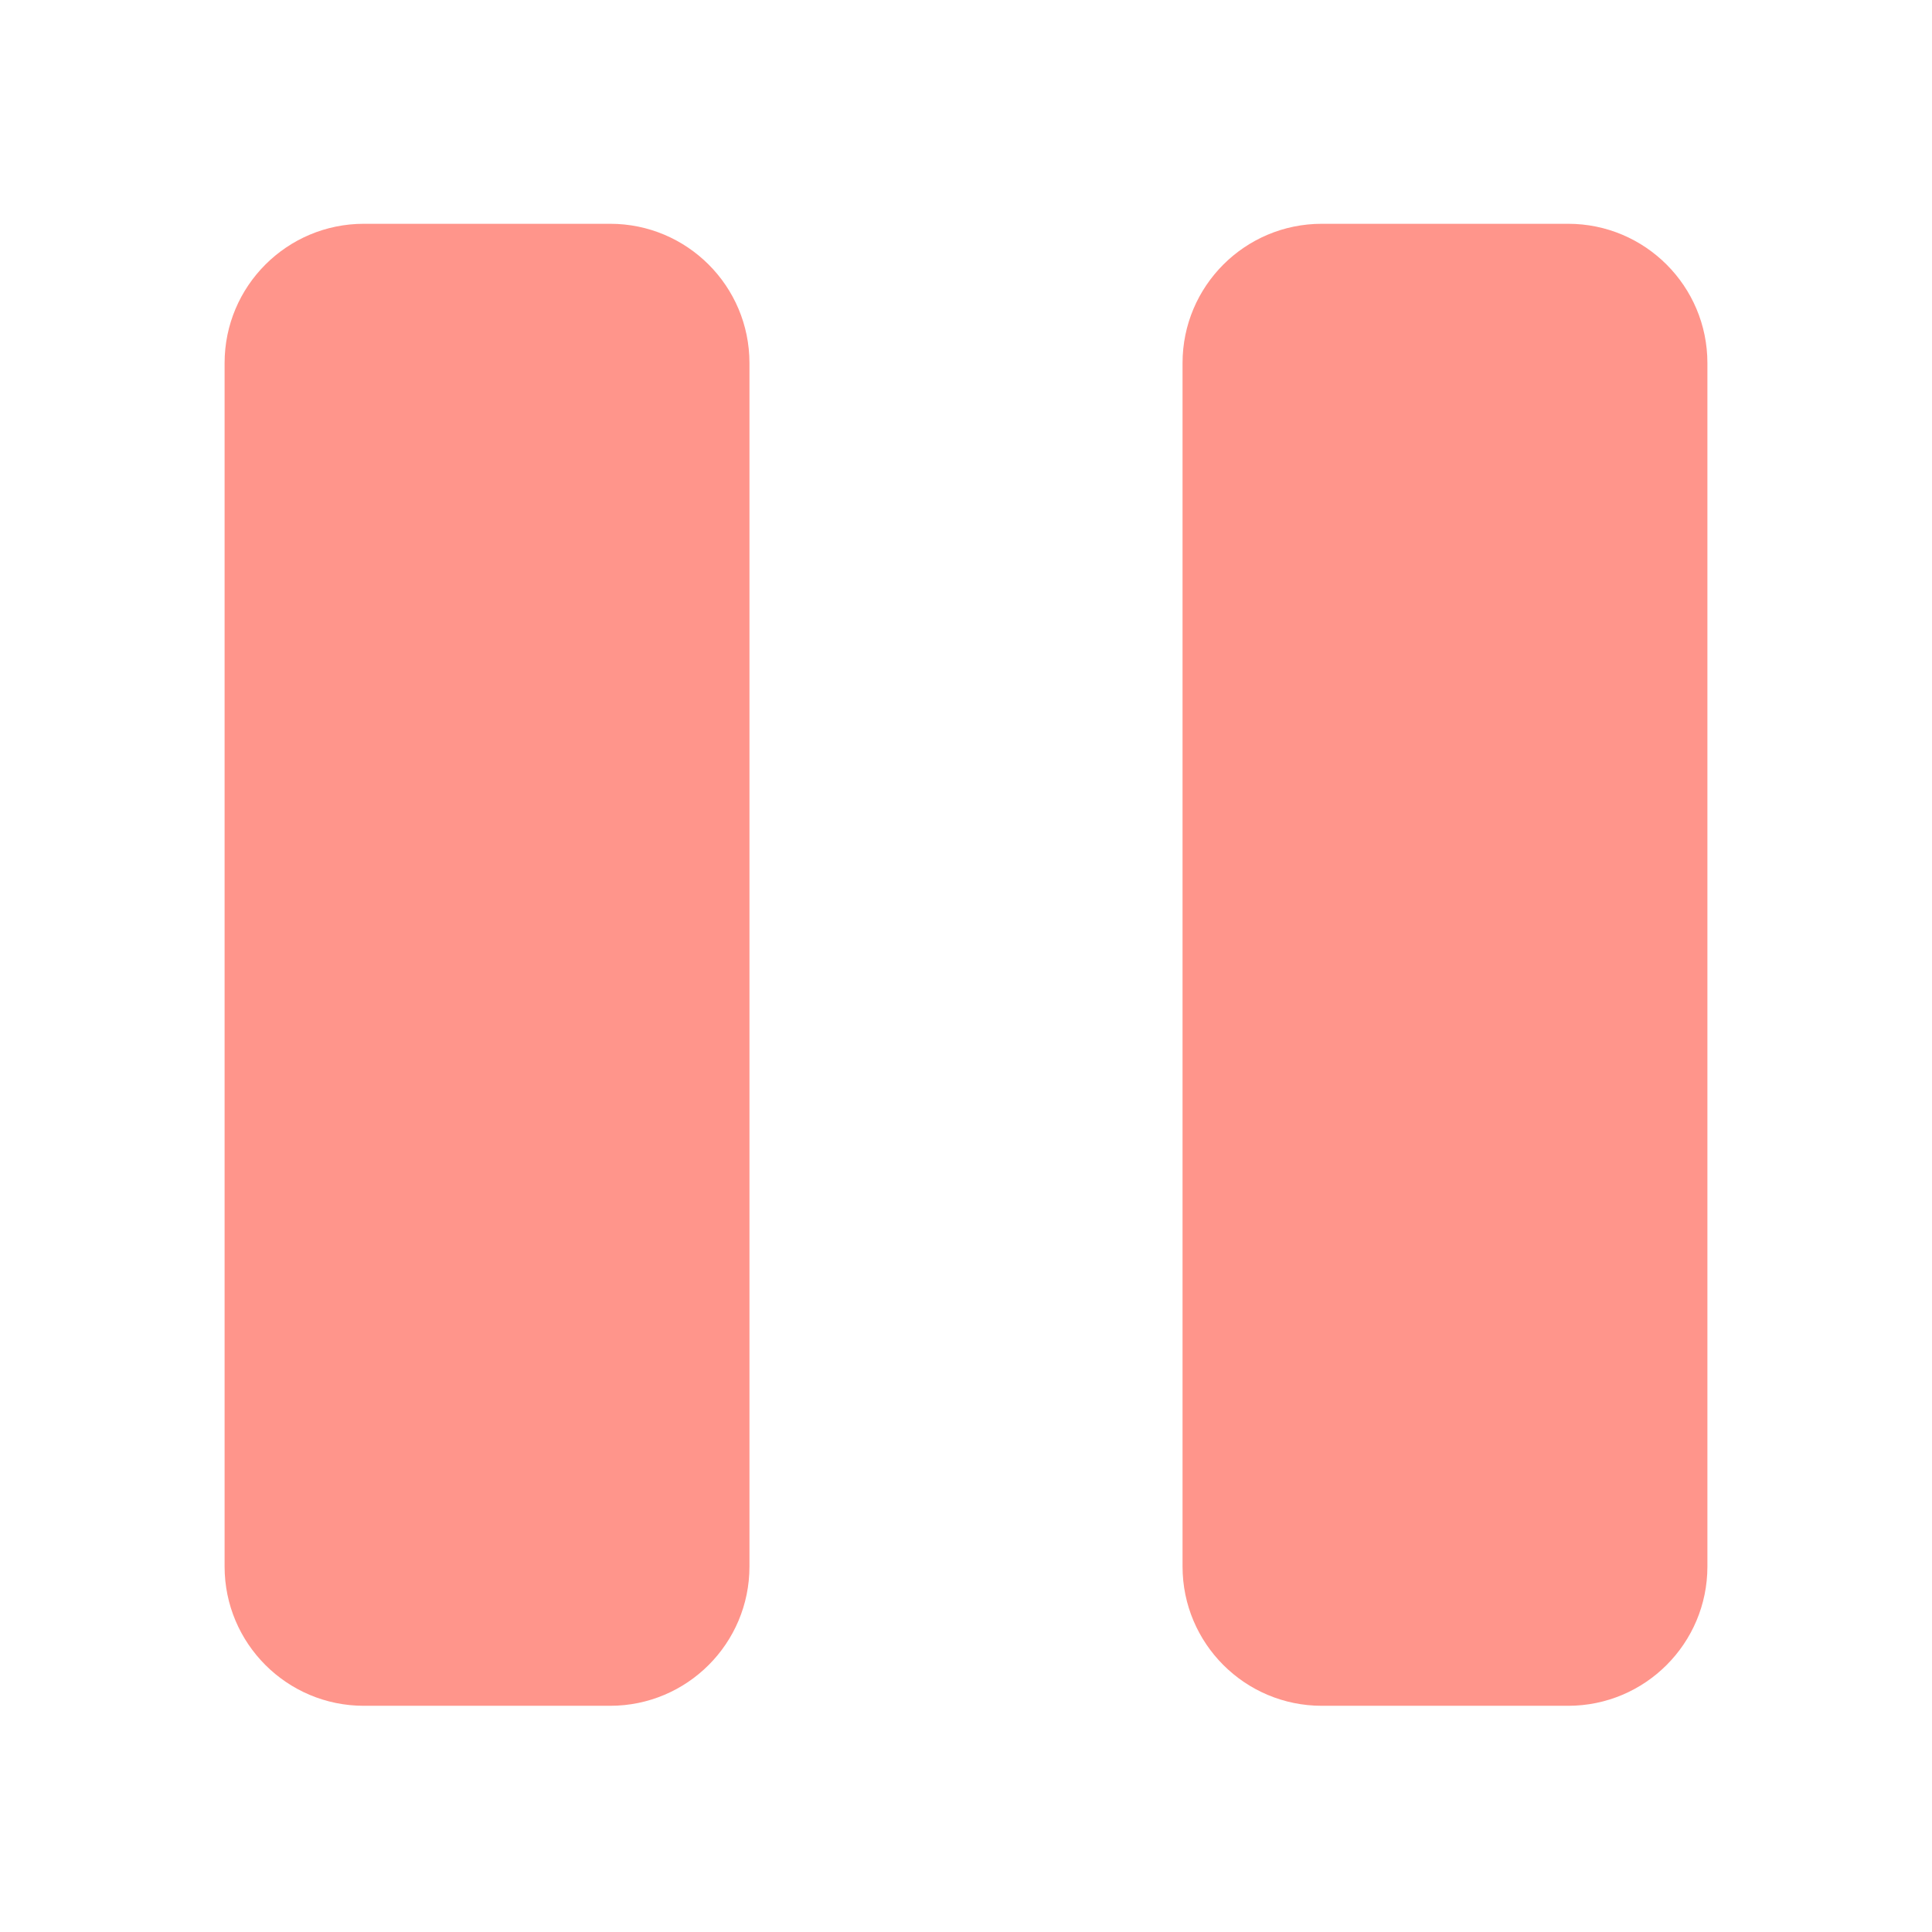
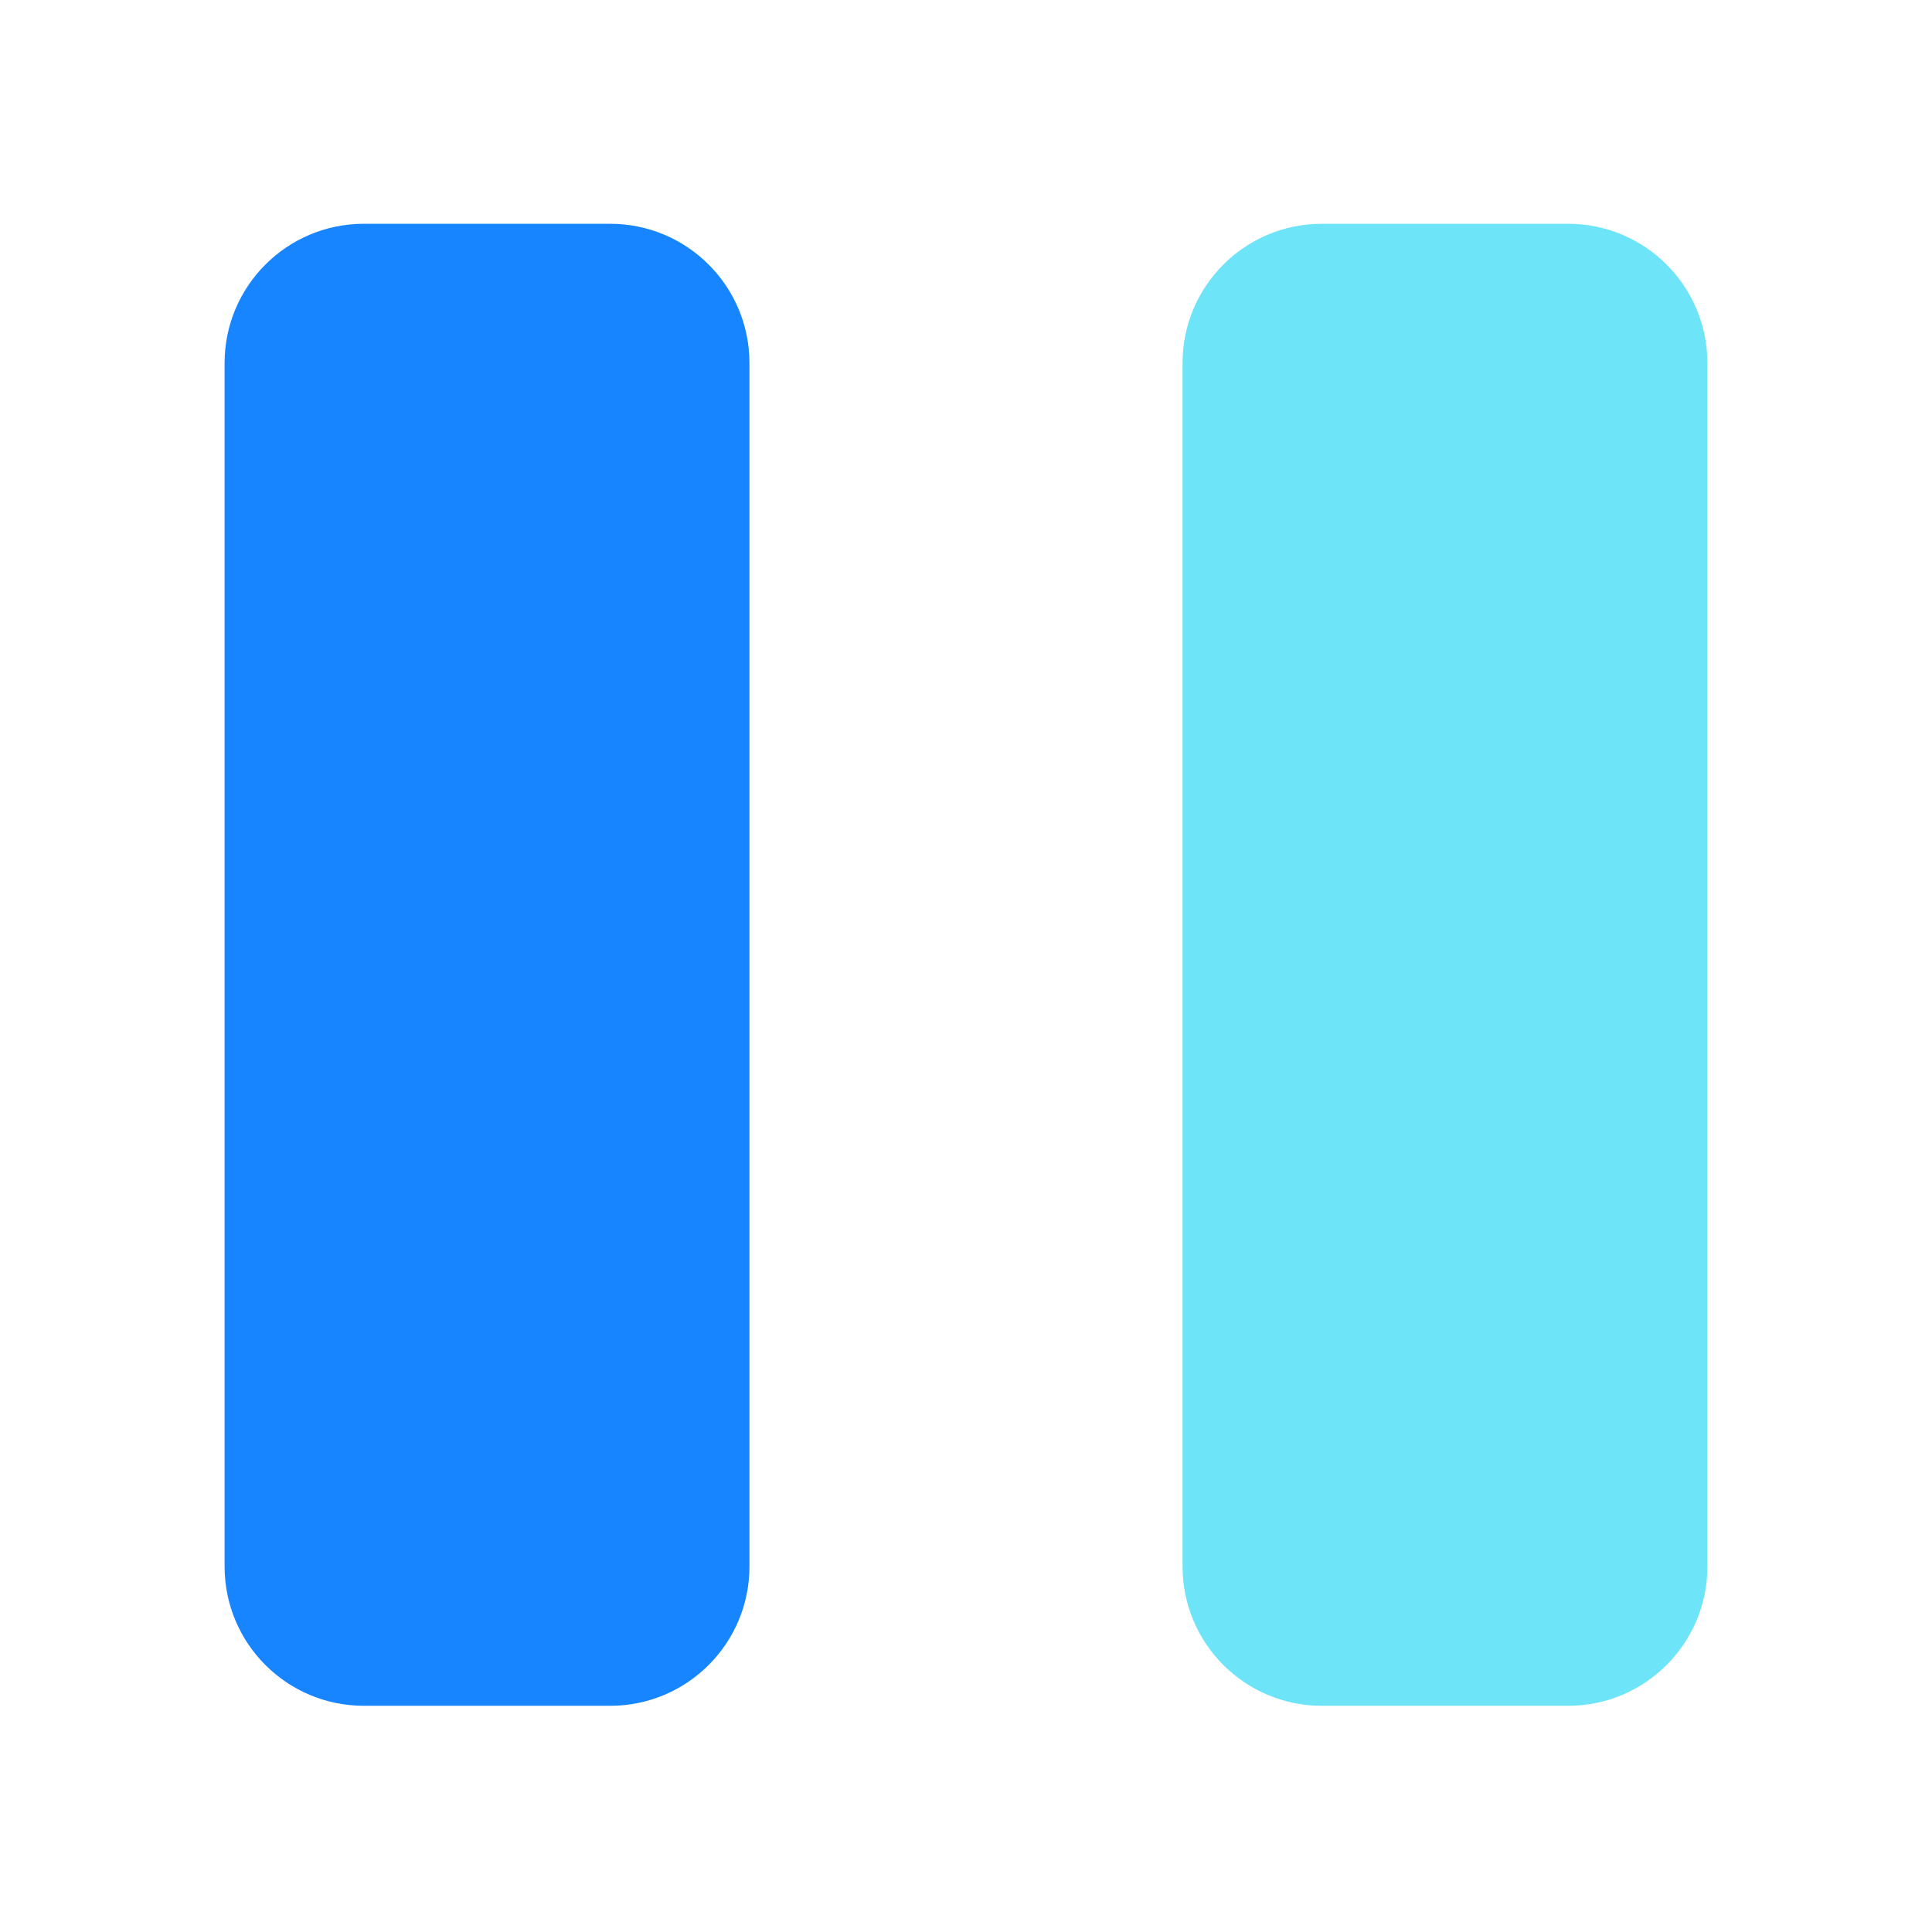
<svg xmlns="http://www.w3.org/2000/svg" id="a" viewBox="0 0 24 24">
-   <rect x="14.69" y="2.78" width="6.52" height="18.41" rx="1.73" ry="1.73" fill="#ff958b" />
-   <rect x="2.79" y="2.78" width="6.52" height="18.41" rx="1.73" ry="1.73" fill="#ff958b" />
+   <rect x="14.69" y="2.78" width="6.52" height="18.41" rx="1.73" ry="1.73" fill="#6ee4f8" />
+   <rect x="2.79" y="2.78" width="6.52" height="18.41" rx="1.73" ry="1.73" fill="#1785ff" />
</svg>
